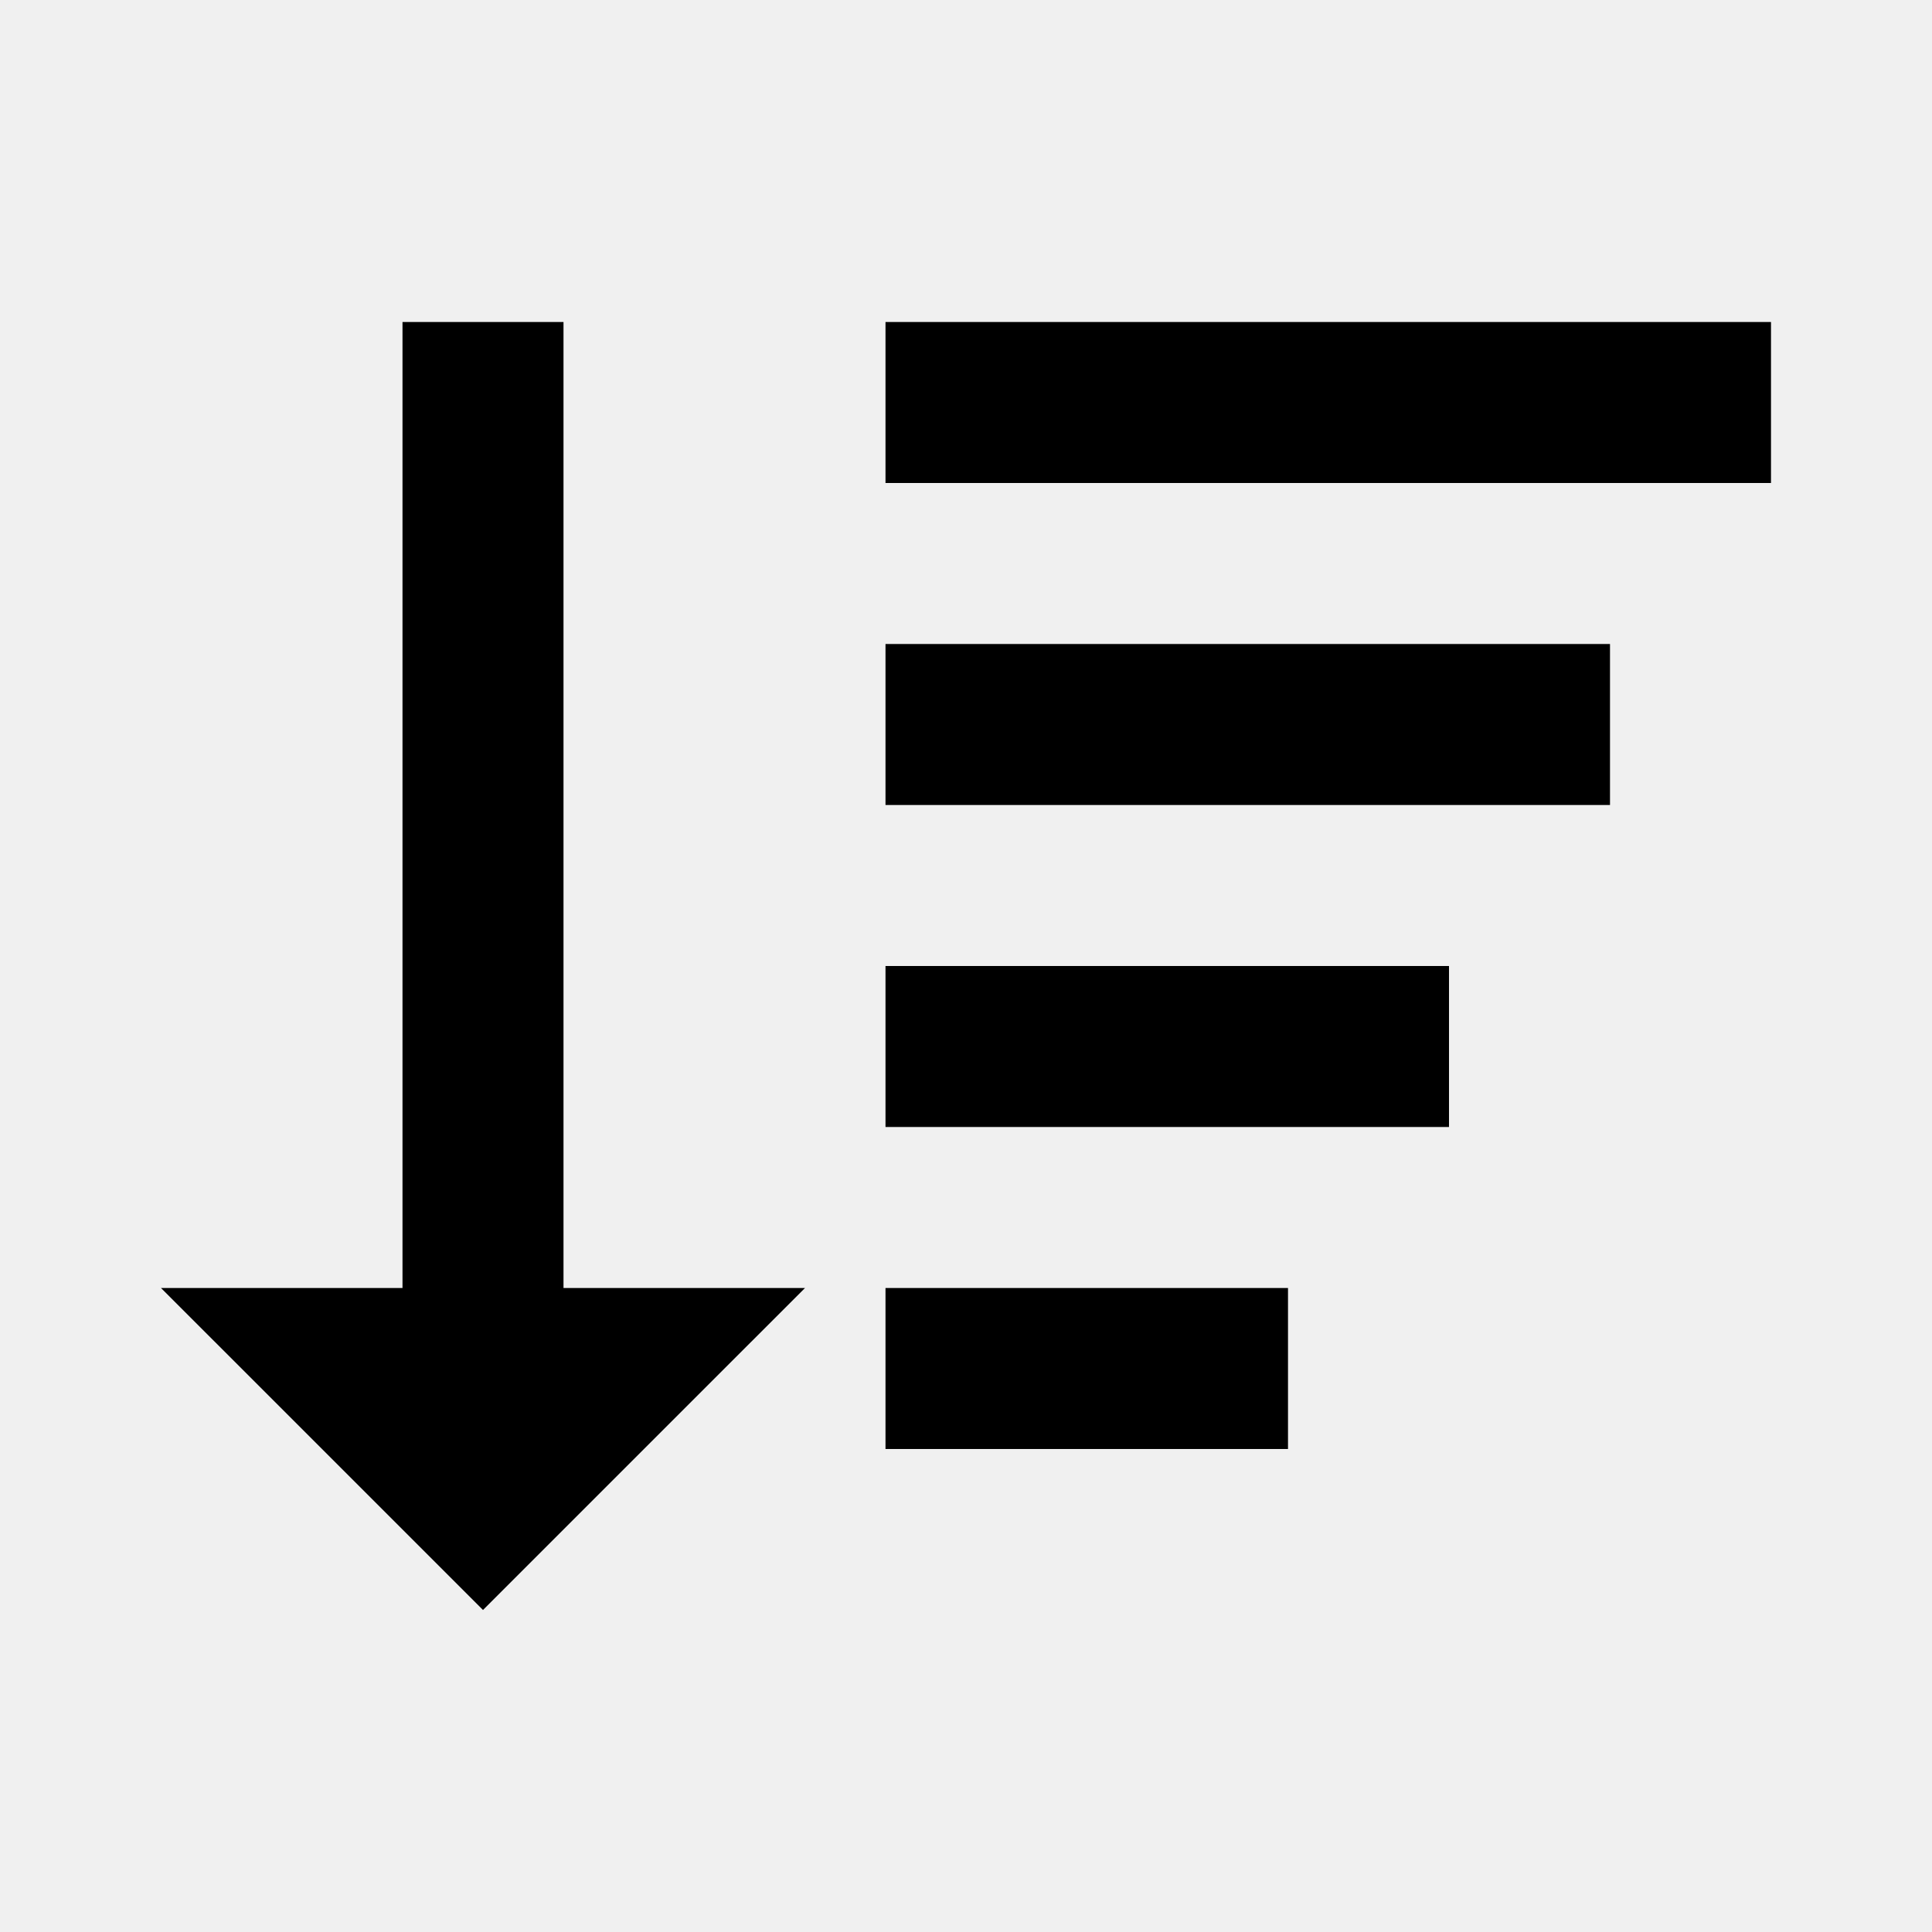
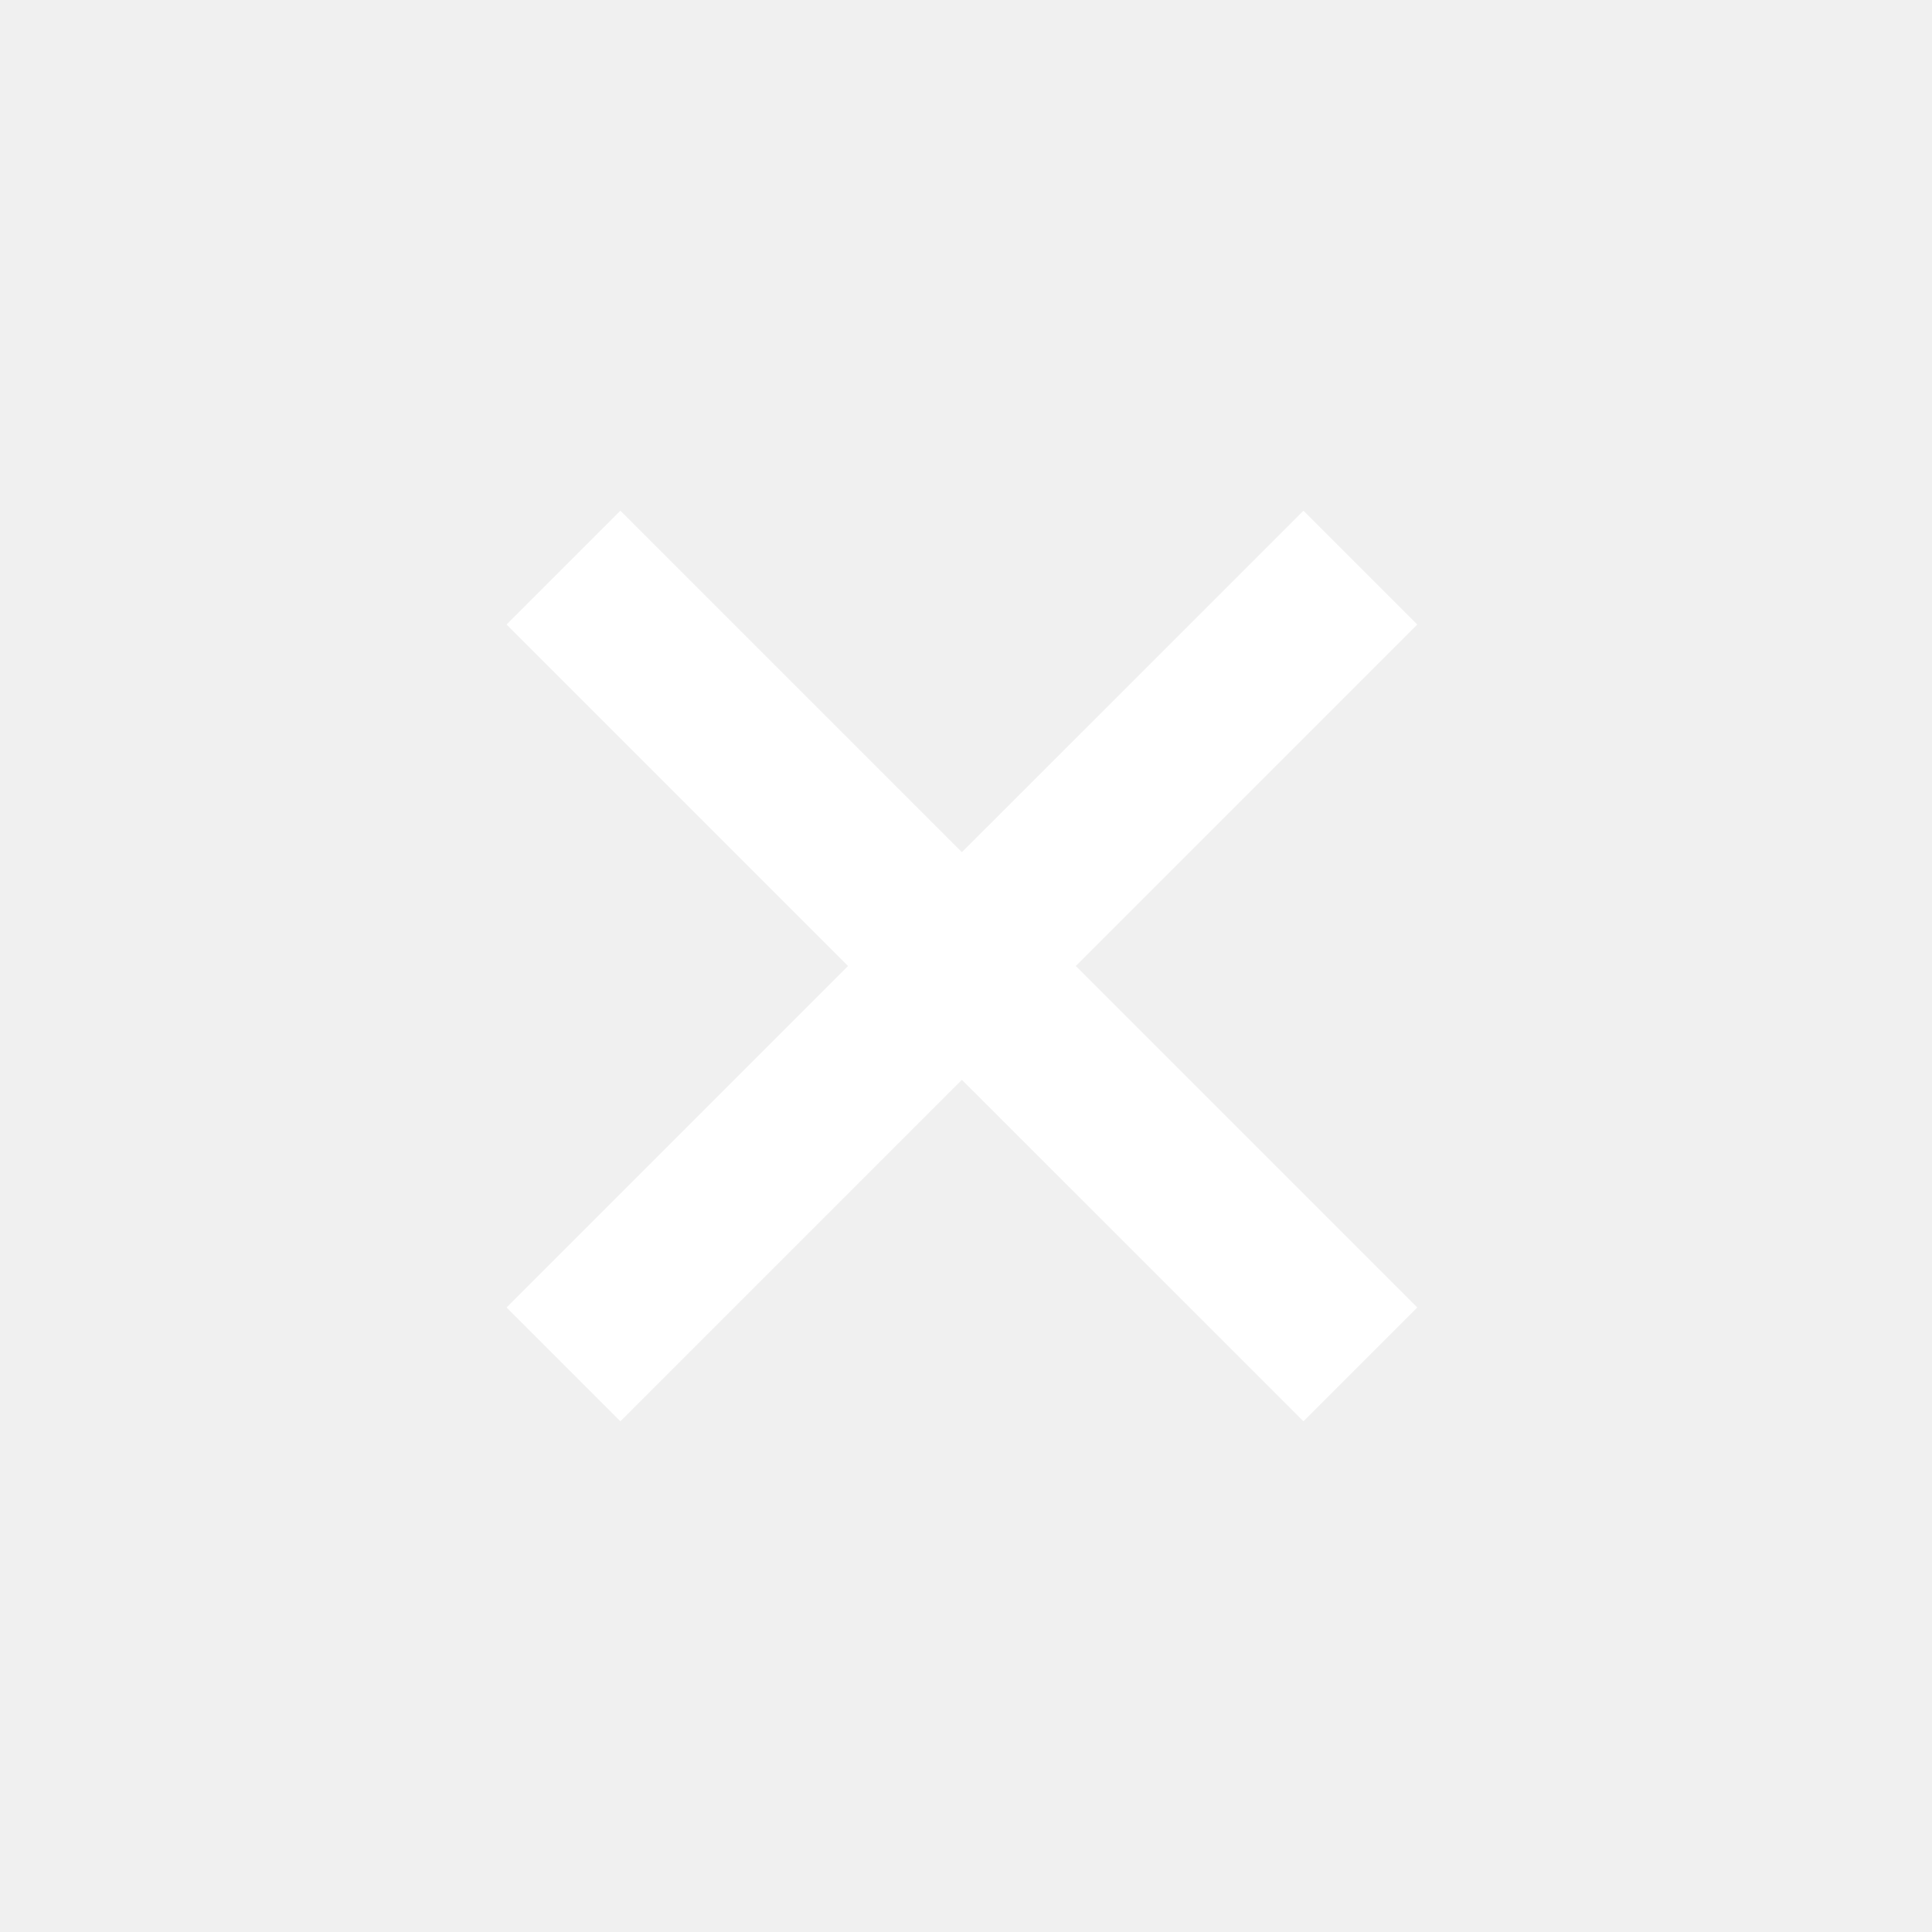
- <svg xmlns="http://www.w3.org/2000/svg" width="24" height="24" viewBox="0 0 24 24" style="fill: #00000 ;transform: ;msFilter:;">
-   <path d="m6 20 4-4H7V4H5v12H2zm5-12h9v2h-9zm0 4h7v2h-7zm0-8h11v2H11zm0 12h5v2h-5z" />
+ <svg xmlns="http://www.w3.org/2000/svg" width="24" height="24" viewBox="0 0 24 24" style="fill: #FFF;transform: ;msFilter:;">
+   <path d="m16.192 6.344-4.243 4.242-4.242-4.242-1.414 1.414L10.535 12l-4.242 4.242 1.414 1.414 4.242-4.242 4.243 4.242 1.414-1.414L13.364 12l4.242-4.242z" />
</svg>
